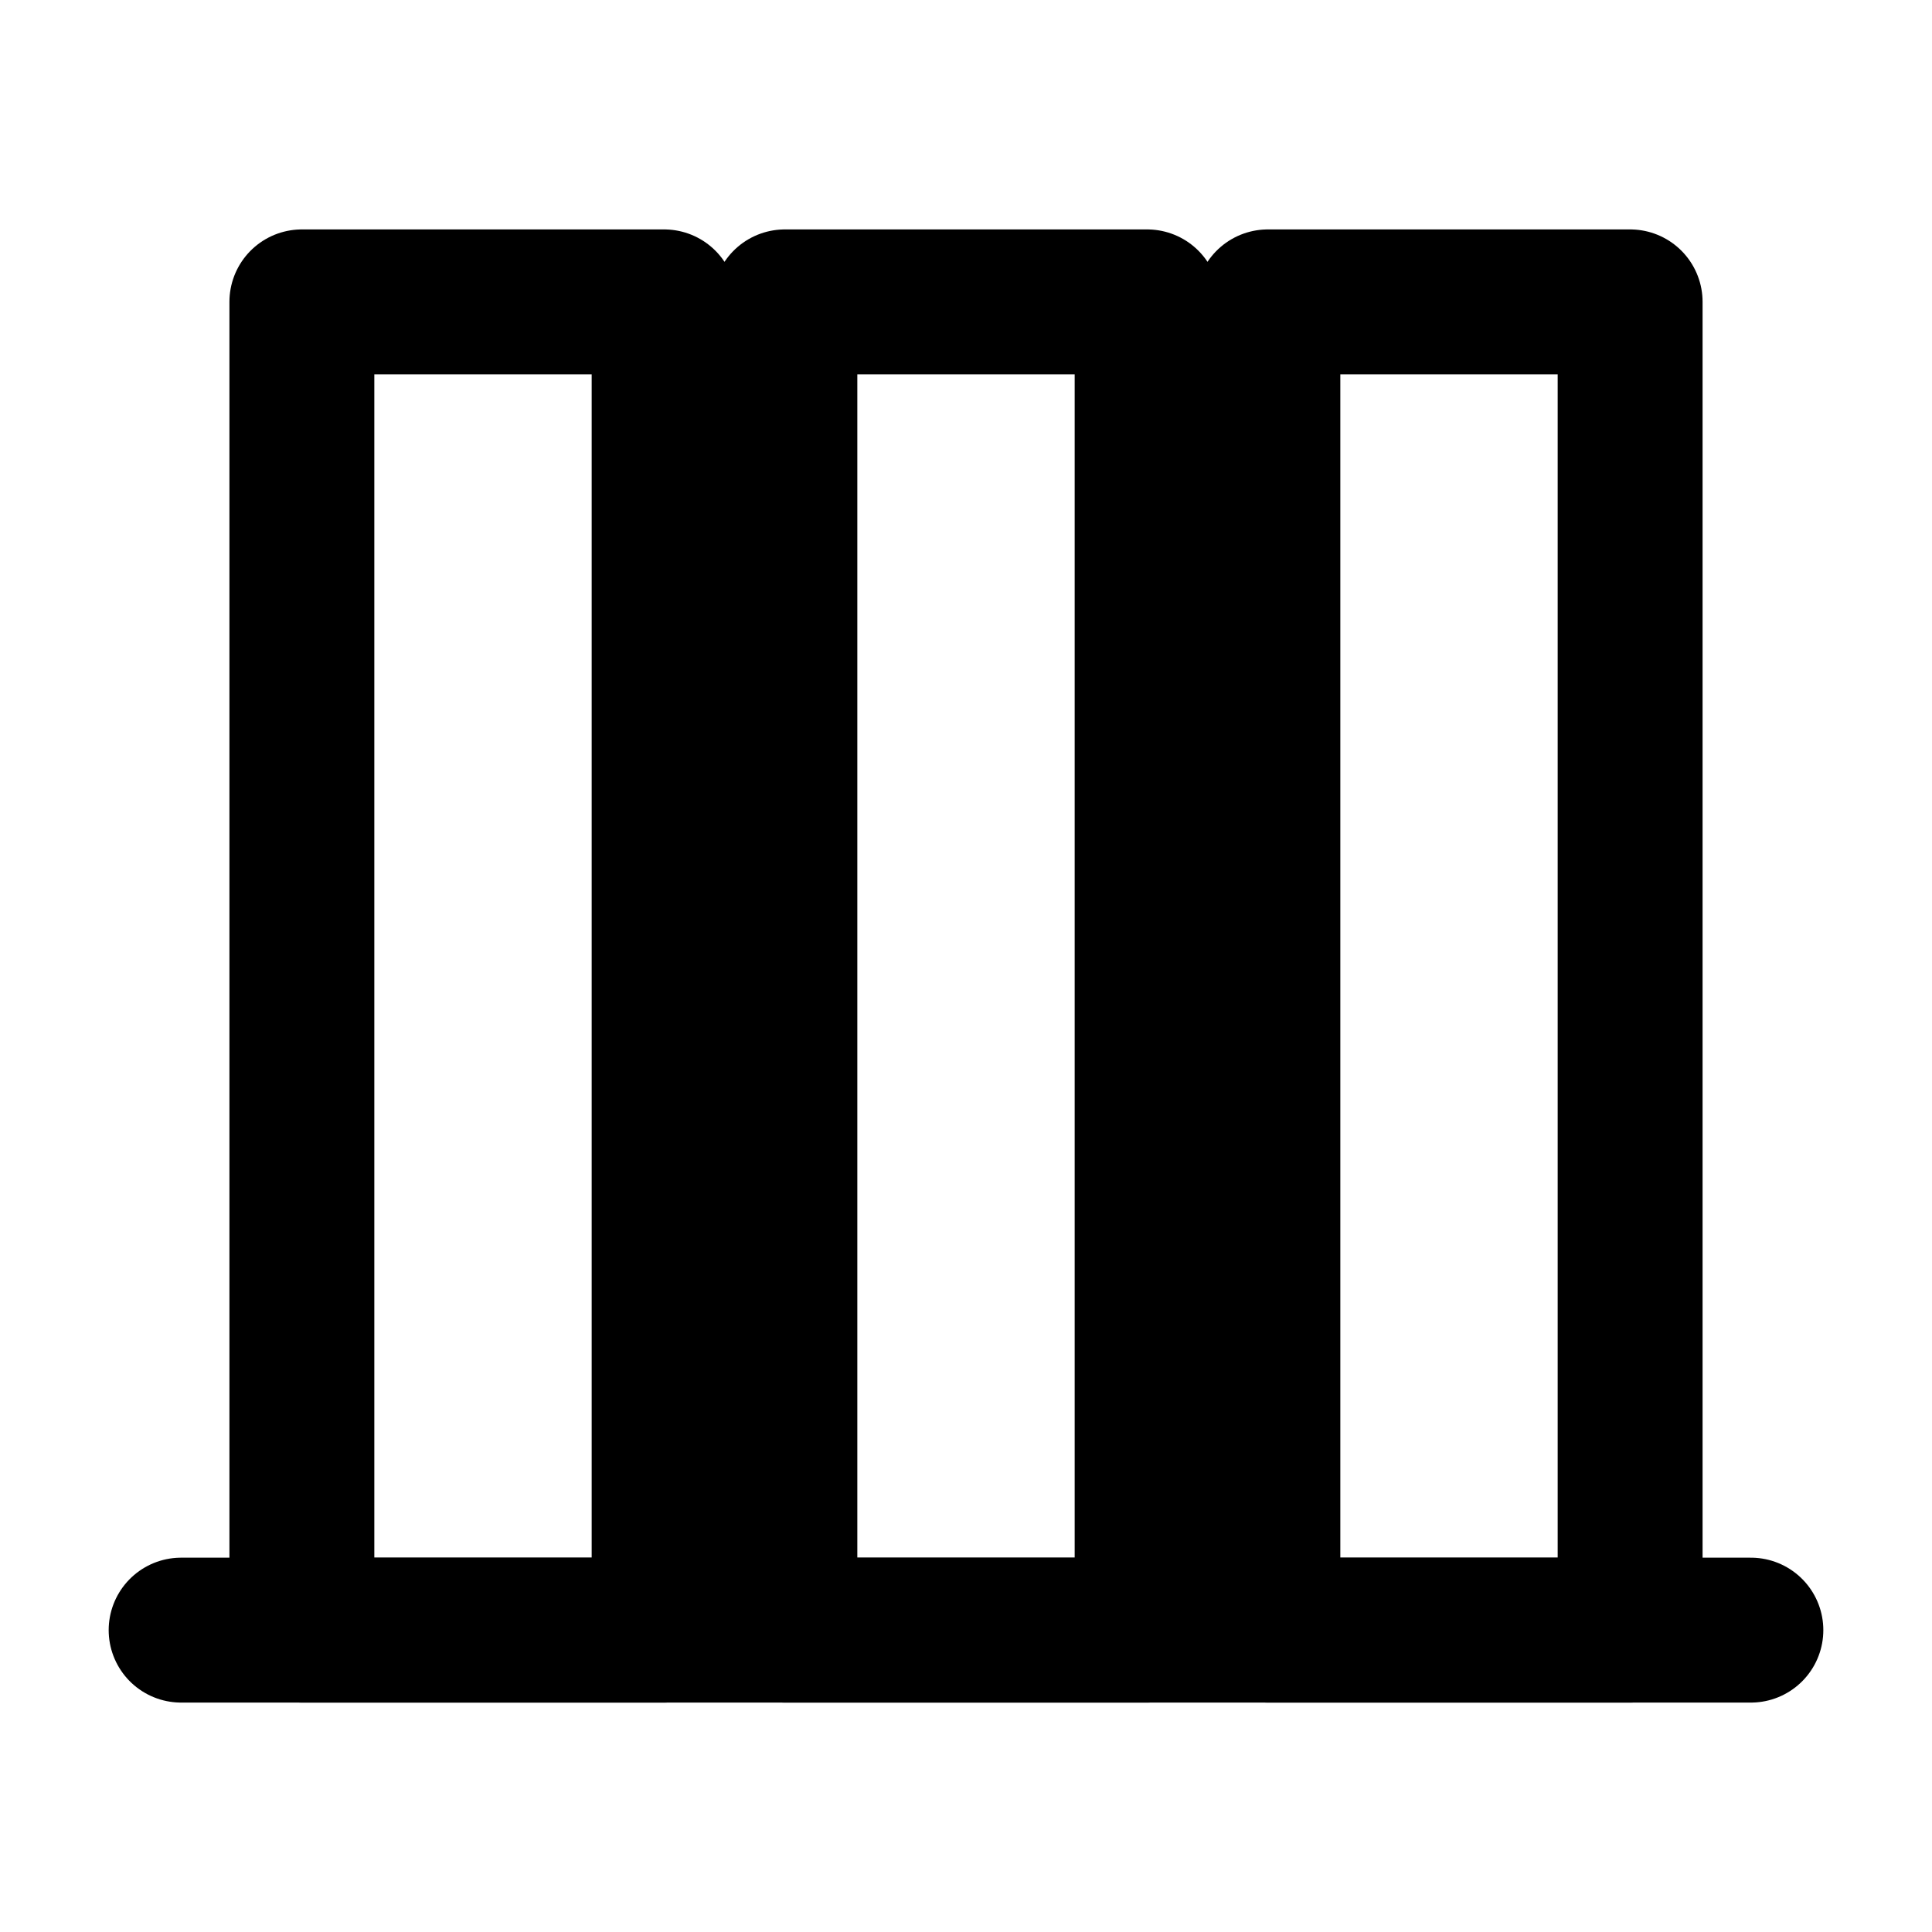
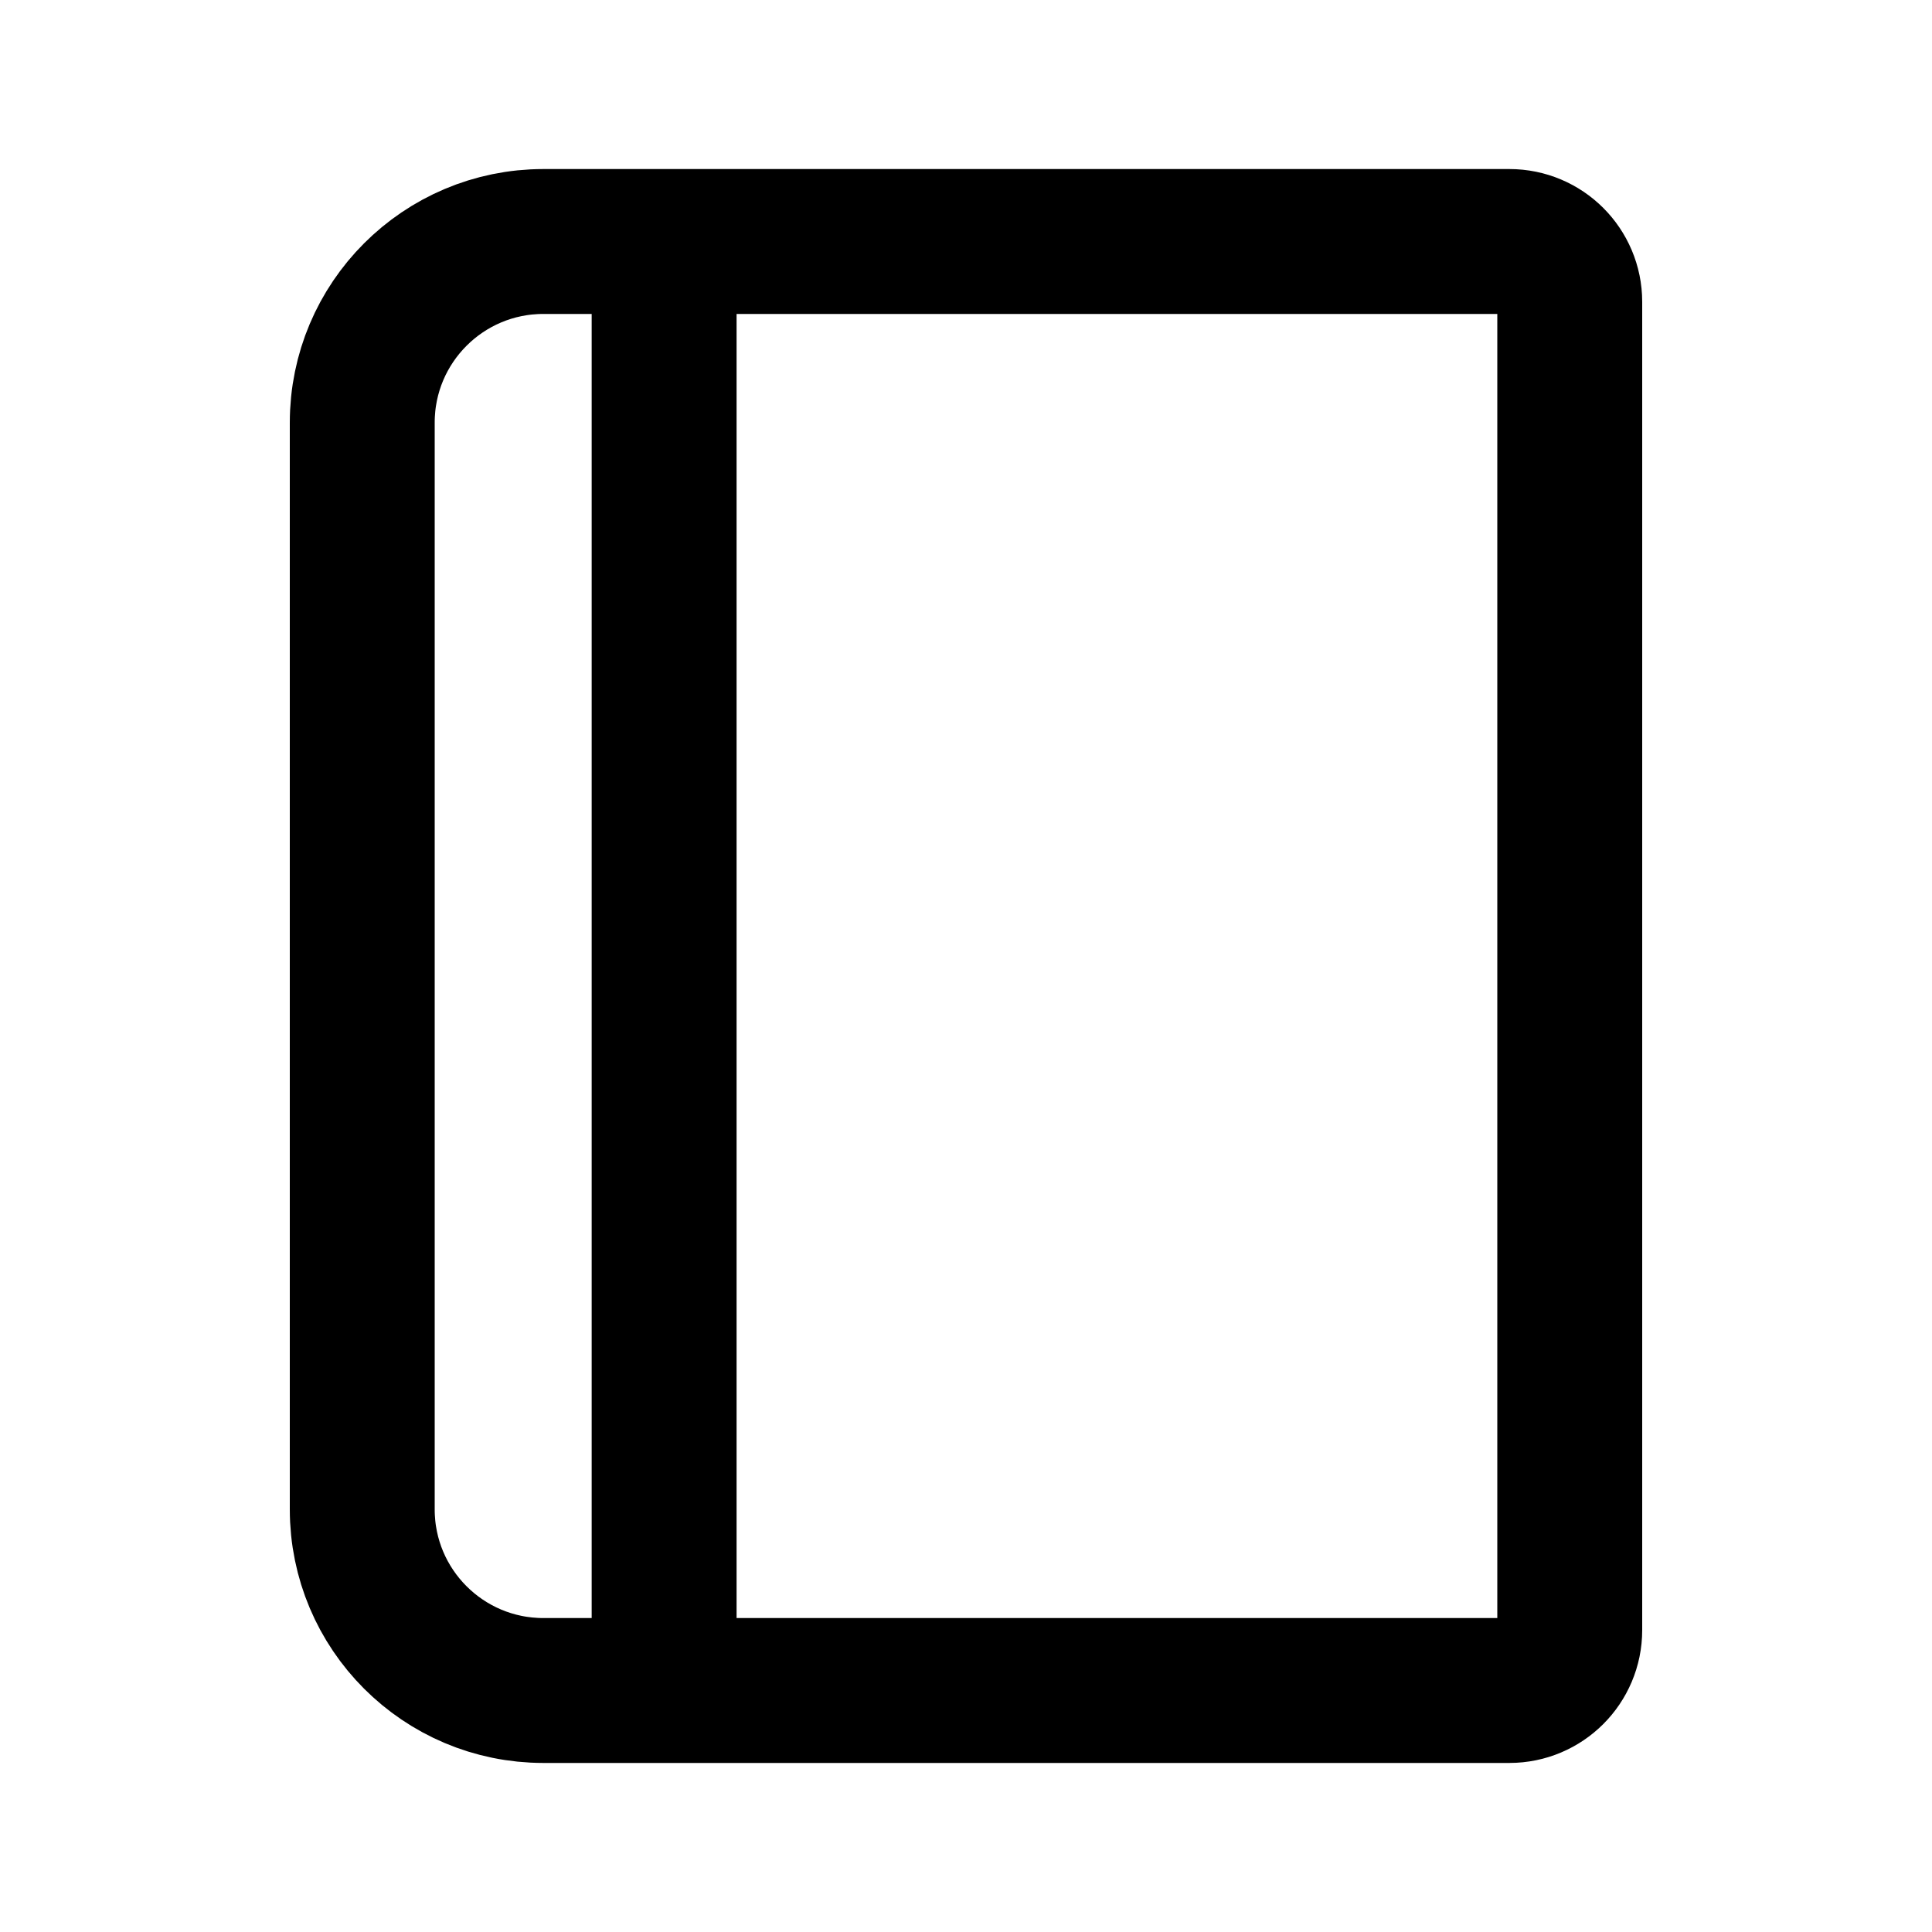
<svg xmlns="http://www.w3.org/2000/svg" width="16" height="16" viewBox="0 0 16 16" fill="none">
-   <path d="M2.5 13.5V2.5h3v11zM6.5 13.5V2.5h3v11zM10.5 13.5V2.5h3v11z" stroke="currentColor" stroke-width="1.2" stroke-linejoin="round" />
-   <path d="M1.5 13.5h13" stroke="currentColor" stroke-width="1.2" stroke-linecap="round" />
+   <path d="M4.5 2h8a.5.5 0 0 1 .5.5v11a.5.5 0 0 1-.5.5h-8A1.5 1.5 0 0 1 3 12.5v-9A1.5 1.5 0 0 1 4.5 2z" stroke="currentColor" stroke-width="1.2" stroke-linejoin="round" />
+   <path d="M5.5 2v12" stroke="currentColor" stroke-width="1.2" />
</svg>
